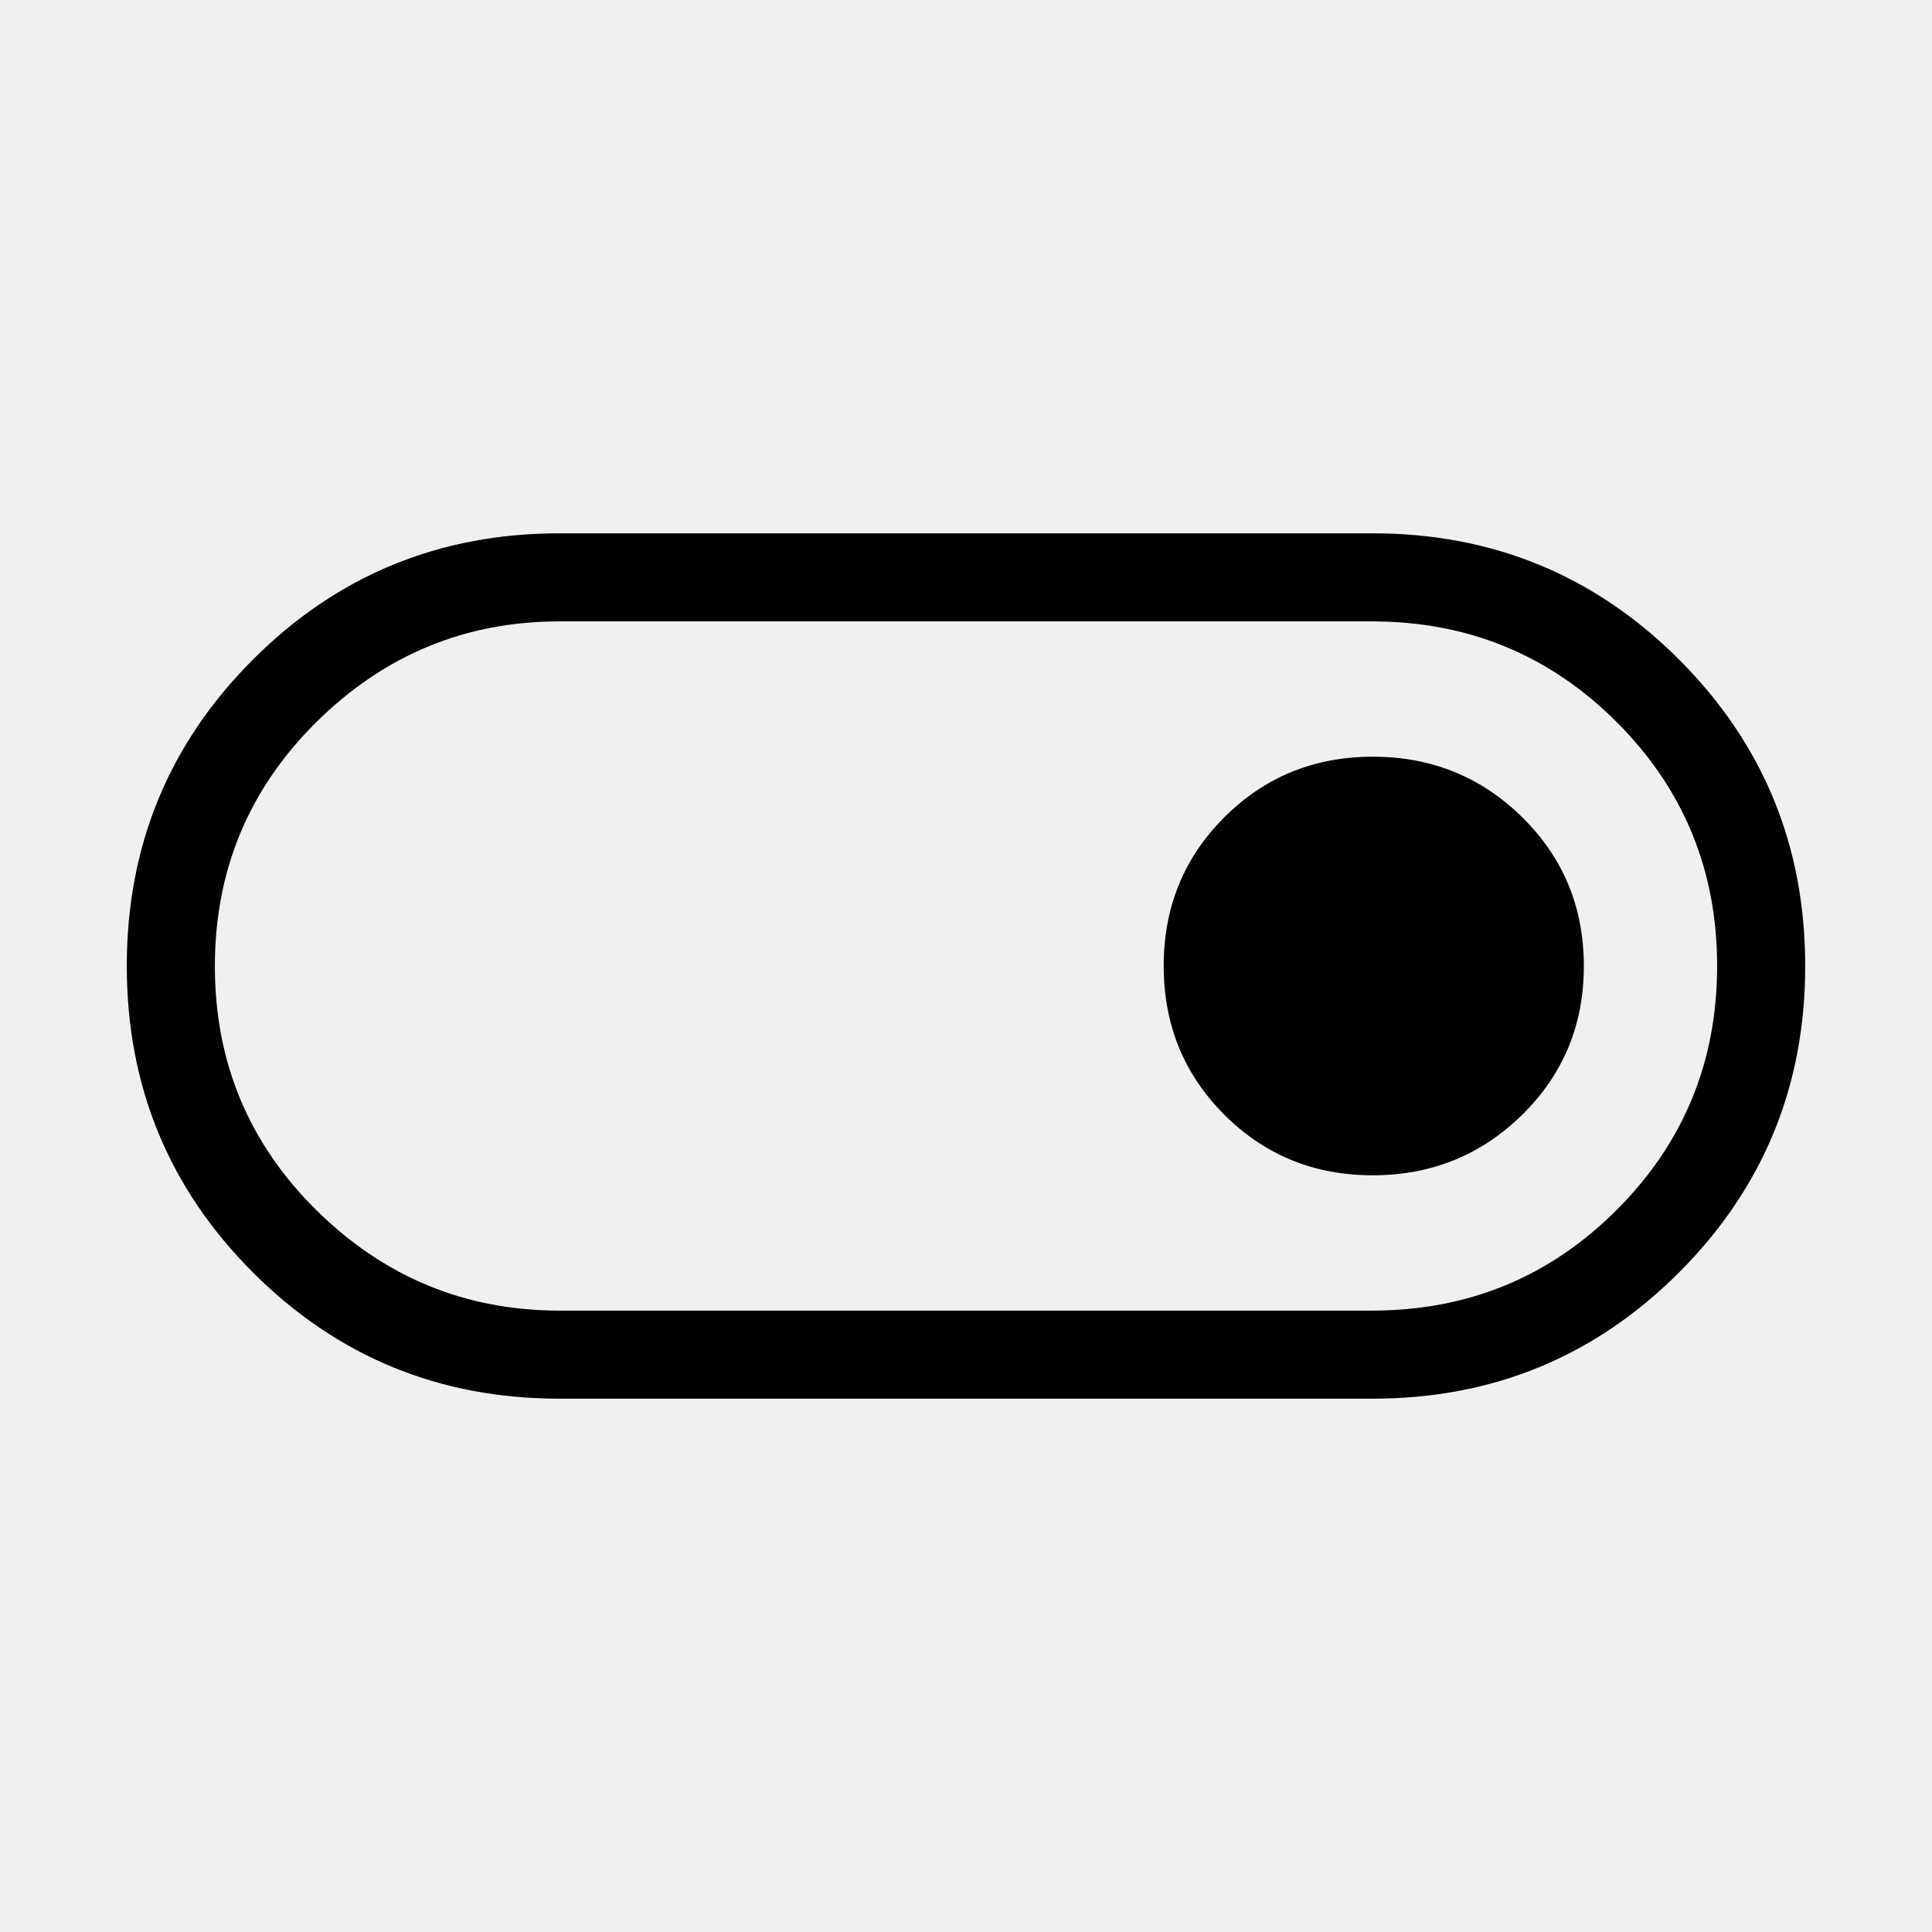
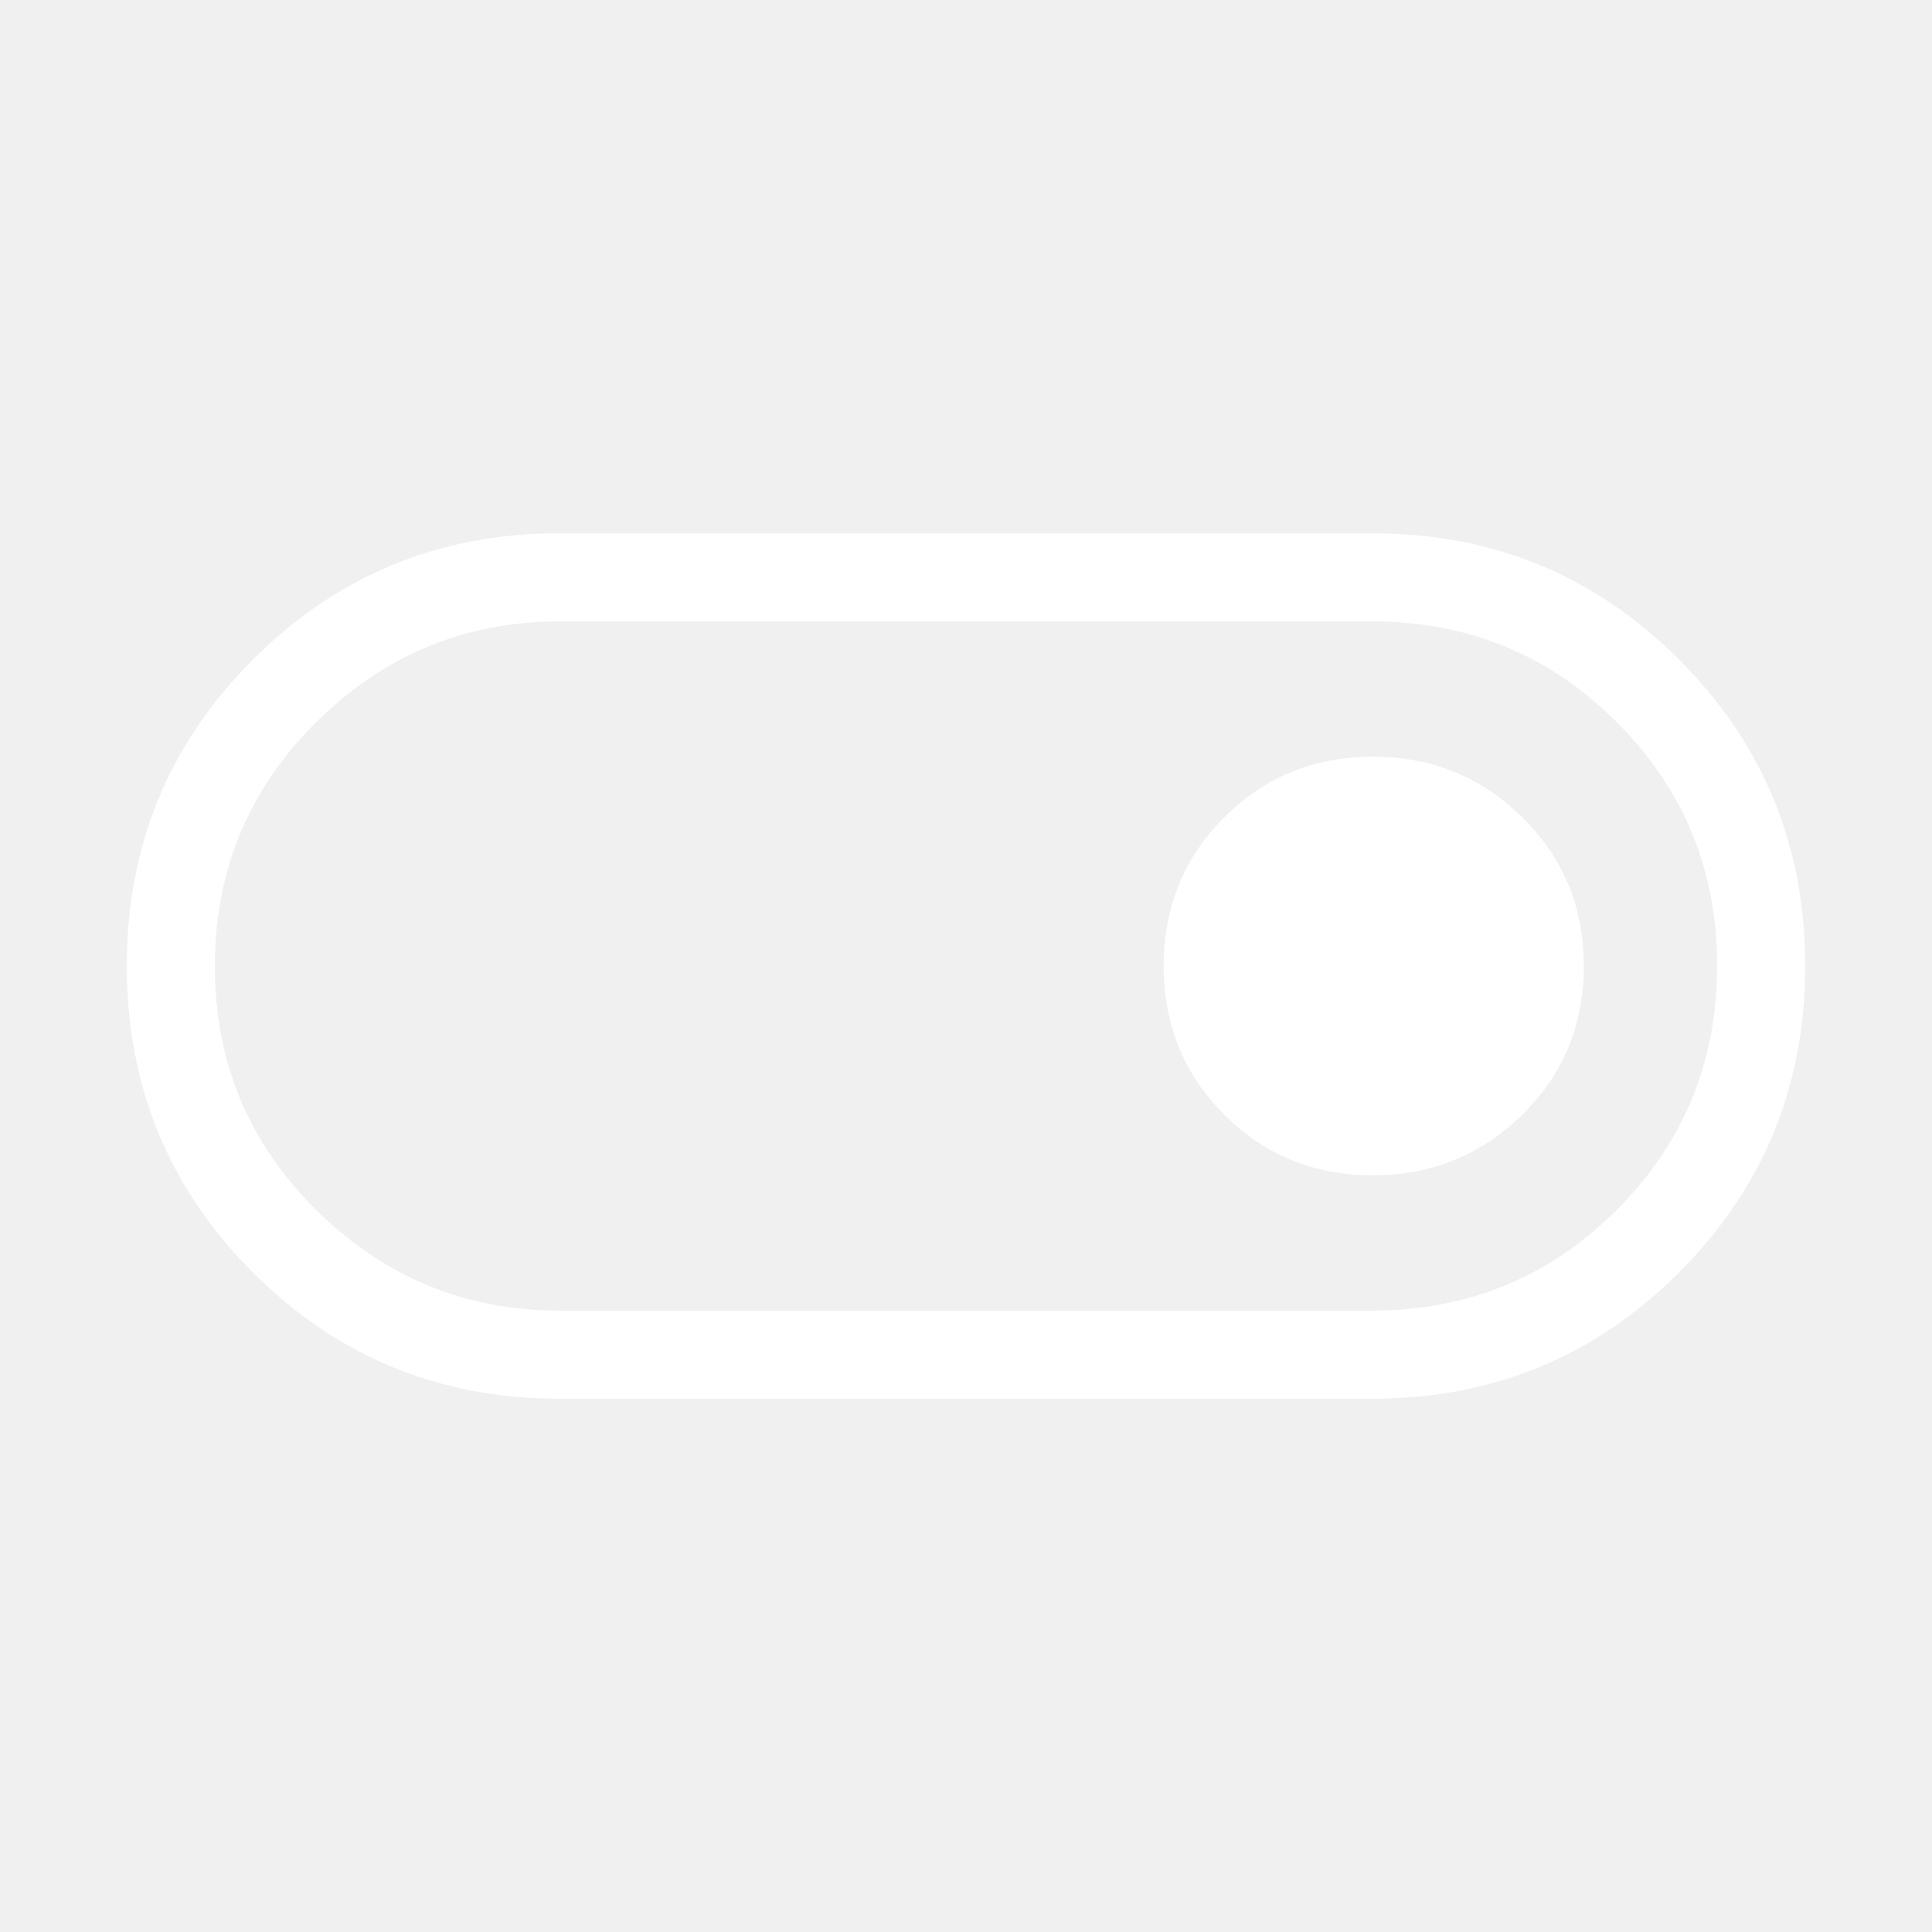
- <svg xmlns="http://www.w3.org/2000/svg" height="48" viewBox="0 -960 960 960" width="48">
-   <path d="M278-265q-89.583 0-152.292-62.707Q63-390.414 63-479.995q0-89.582 62.708-152.294Q188.417-695 278-695h404q89.583 0 152.292 62.707Q897-569.586 897-480.005q0 89.582-62.708 152.294Q771.583-265 682-265H278Zm0-43.769h403.714q71.501 0 121.509-49.925 50.008-49.924 50.008-121.307 0-71.384-50.008-121.307t-121.509-49.923H278q-70.208 0-120.719 49.961-50.512 49.961-50.512 121.395 0 71.435 50.512 121.27Q207.792-308.769 278-308.769ZM682.109-376q43.678 0 74.285-30.1Q787-436.199 787-479.968q0-43.769-30.575-73.901Q725.85-584 682.172-584t-73.81 30.1q-30.131 30.099-30.131 73.868 0 43.769 30.099 73.901Q638.43-376 682.109-376ZM480-480Z" />
+ <svg xmlns="http://www.w3.org/2000/svg" height="48" viewBox="0 -960 960 960" width="48" version="1.1" id="svg1">
+   <defs id="defs1" />
+   <path d="M278-265q-89.583 0-152.292-62.707Q63-390.414 63-479.995q0-89.582 62.708-152.294Q188.417-695 278-695h404q89.583 0 152.292 62.707Q897-569.586 897-480.005q0 89.582-62.708 152.294Q771.583-265 682-265H278Zm0-43.769h403.714q71.501 0 121.509-49.925 50.008-49.924 50.008-121.307 0-71.384-50.008-121.307t-121.509-49.923H278q-70.208 0-120.719 49.961-50.512 49.961-50.512 121.395 0 71.435 50.512 121.27Q207.792-308.769 278-308.769ZM682.109-376q43.678 0 74.285-30.1Q787-436.199 787-479.968q0-43.769-30.575-73.901Q725.85-584 682.172-584t-73.81 30.1q-30.131 30.099-30.131 73.868 0 43.769 30.099 73.901Q638.43-376 682.109-376ZM480-480Z" id="path1" style="fill:#ffffff" />
</svg>
